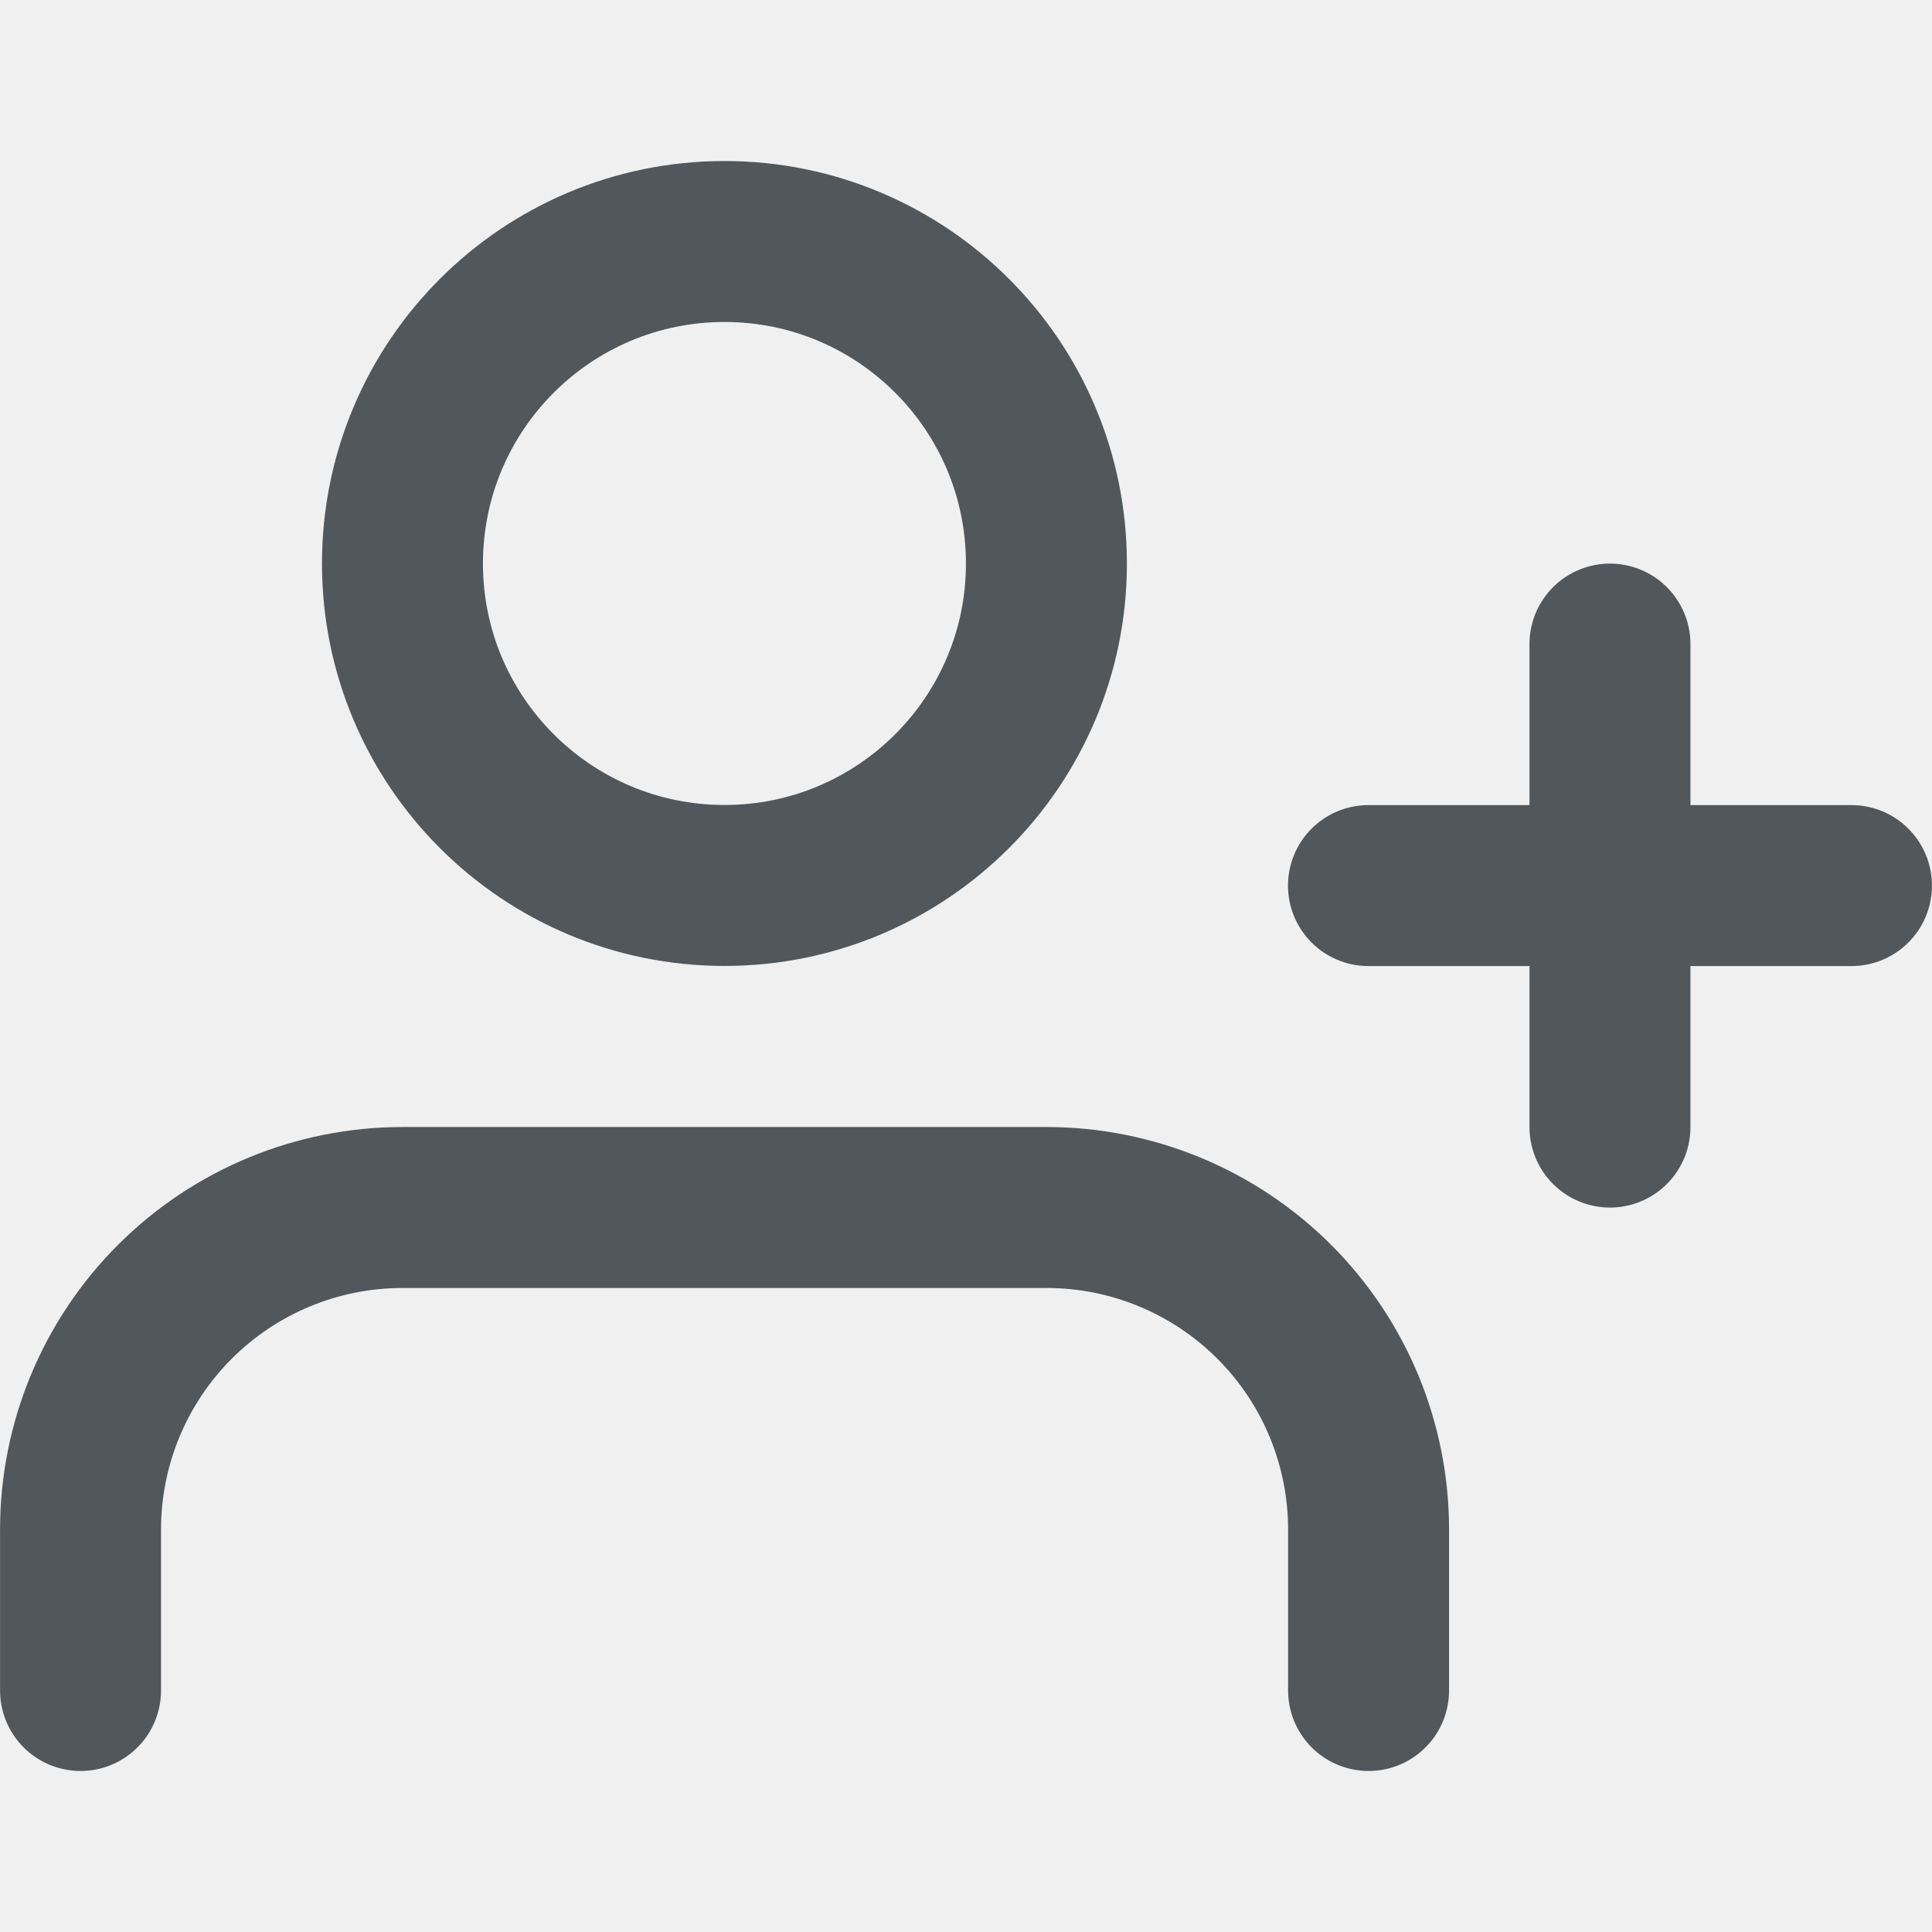
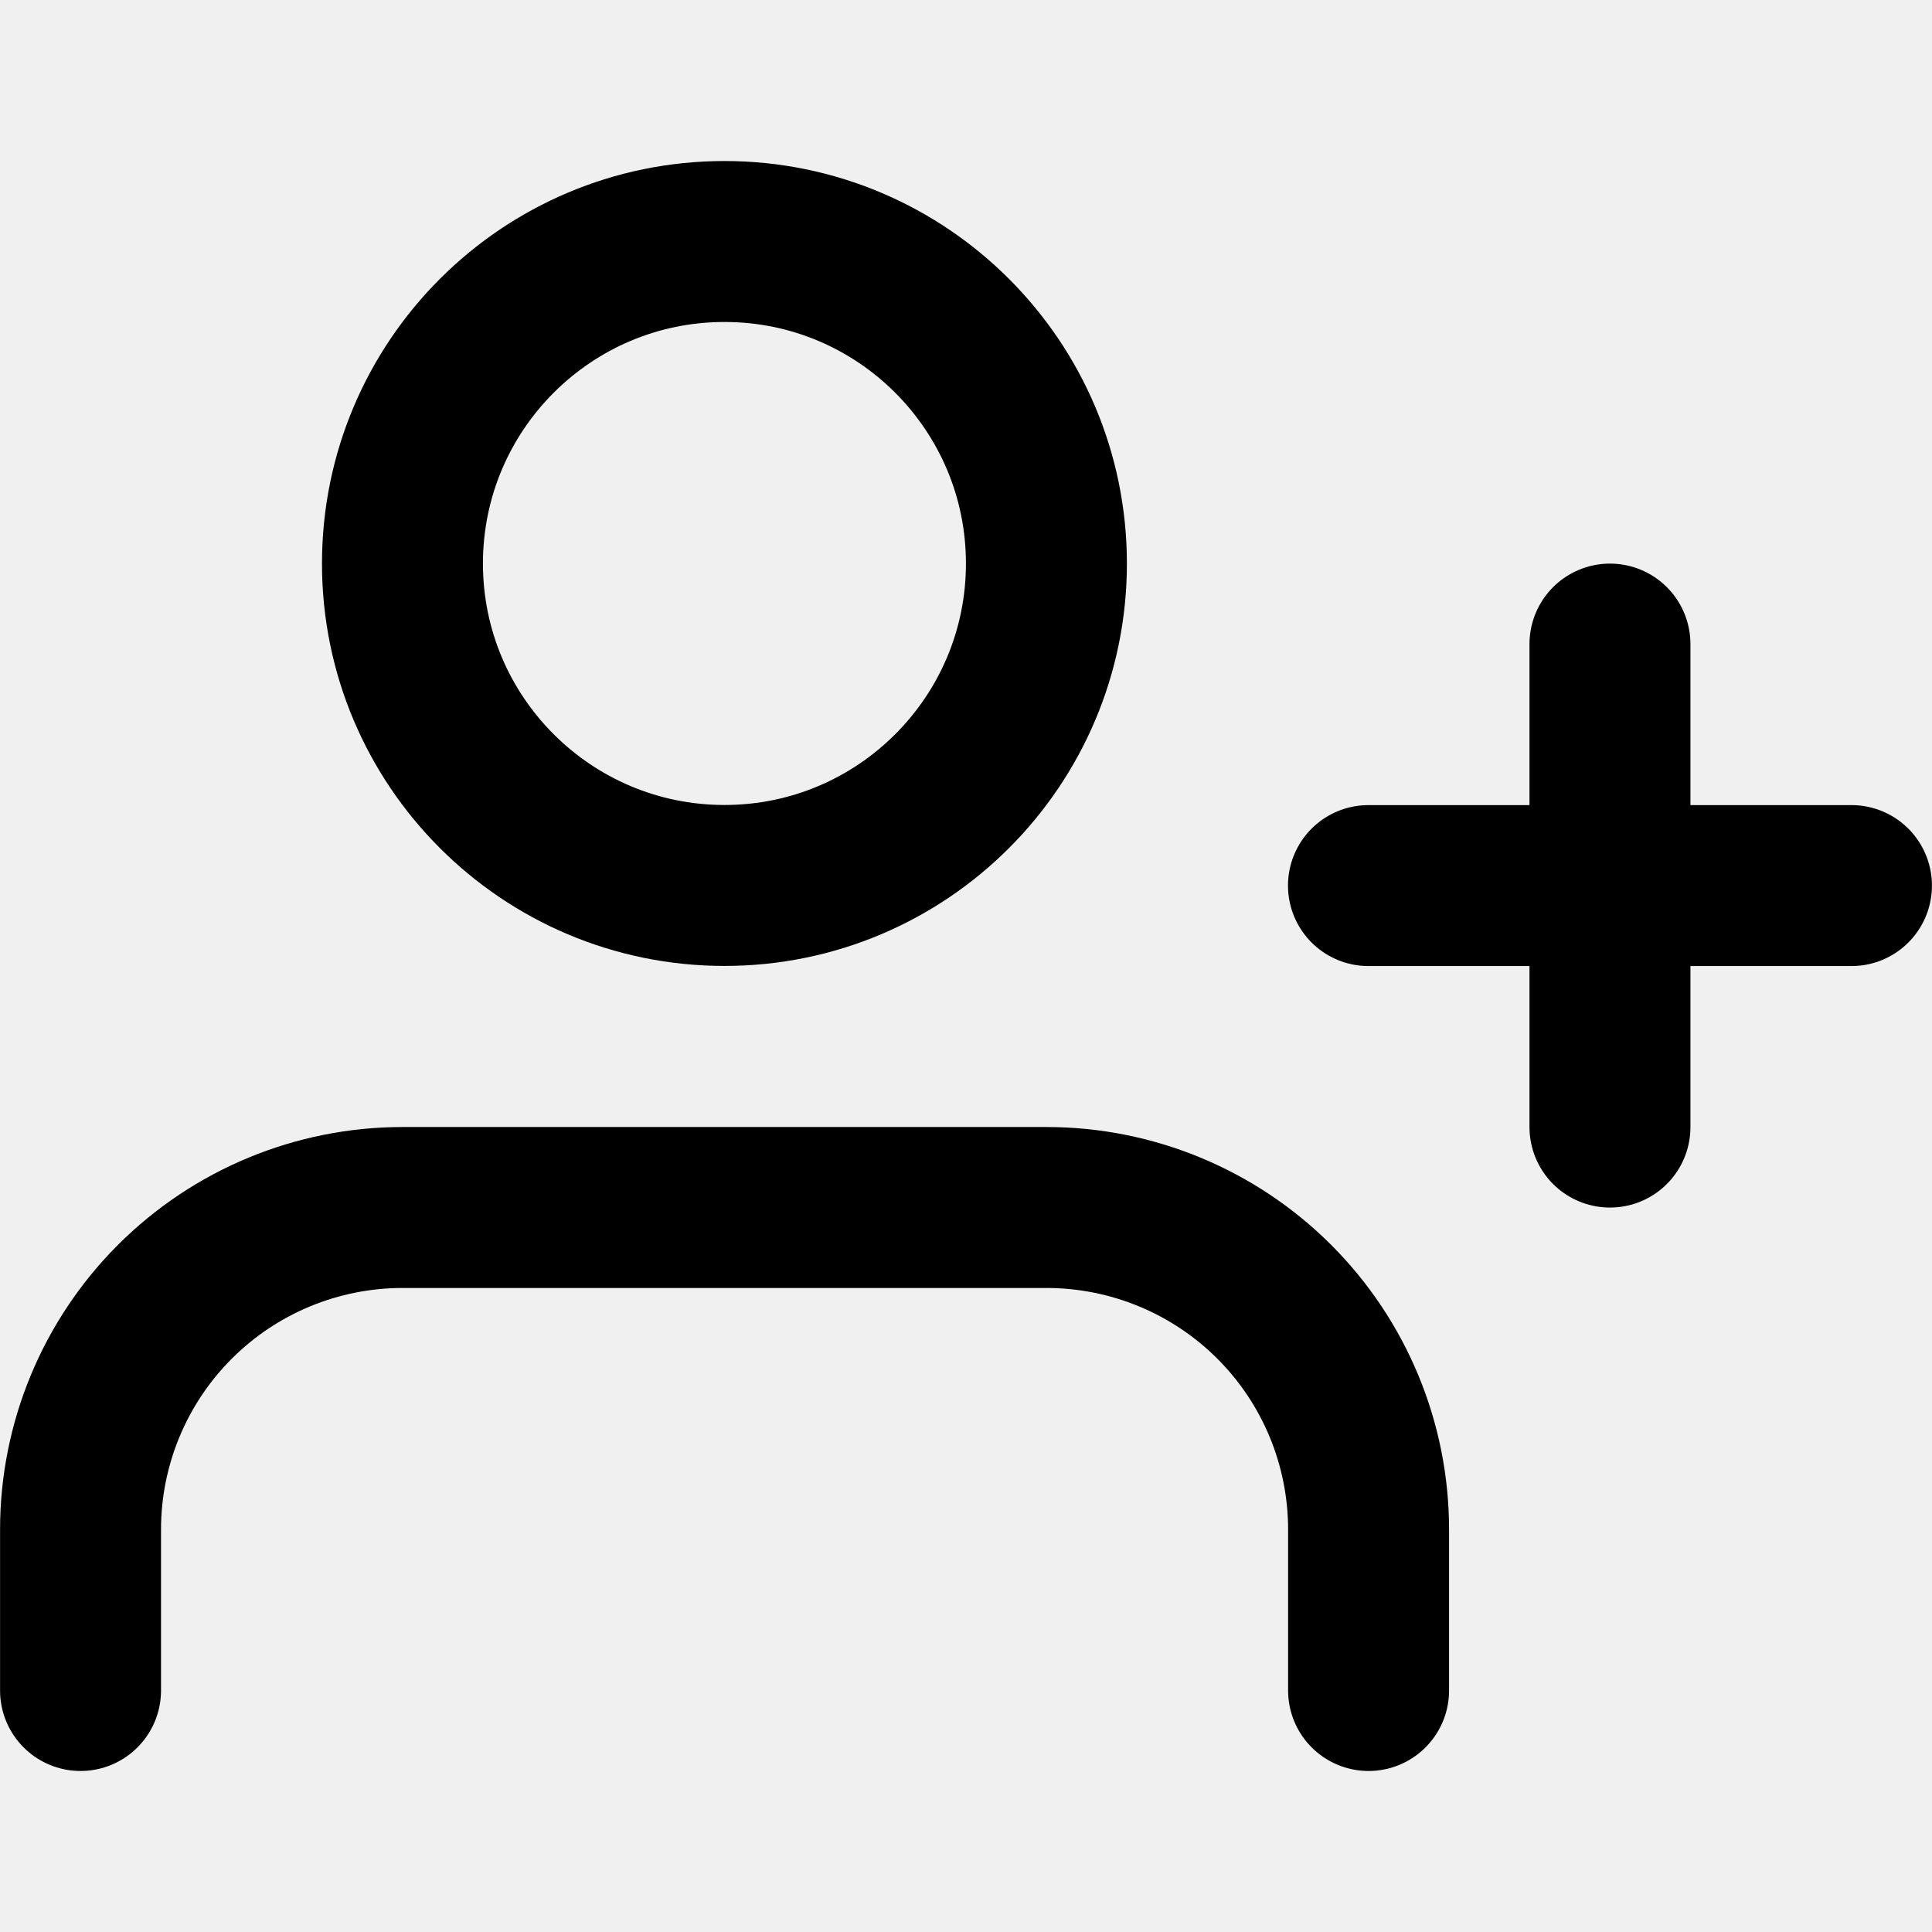
<svg xmlns="http://www.w3.org/2000/svg" width="16" height="16" viewBox="0 0 16 16" fill="none">
  <g clip-path="url(#clip0_2808_11084)">
-     <path d="M11.334 14V12.667C11.334 11.959 11.053 11.281 10.553 10.781C10.053 10.281 9.374 10 8.667 10H3.334C2.626 10 1.948 10.281 1.448 10.781C0.948 11.281 0.667 11.959 0.667 12.667V14" stroke="#51575B" stroke-width="1.333" stroke-linecap="round" stroke-linejoin="round" />
-     <path d="M6 7.333C7.472 7.333 8.666 6.139 8.666 4.667C8.666 3.194 7.472 2 6 2C4.527 2 3.333 3.194 3.333 4.667C3.333 6.139 4.527 7.333 6 7.333Z" stroke="#51575B" stroke-width="1.333" stroke-linecap="round" stroke-linejoin="round" />
-     <path d="M15.333 7.334H11.333" stroke="#51575B" stroke-width="1.333" stroke-linecap="round" stroke-linejoin="round" />
-     <path d="M13.333 5.334V9.334" stroke="#51575B" stroke-width="1.333" stroke-linecap="round" stroke-linejoin="round" />
+     <path d="M11.334 14V12.667C11.334 11.959 11.053 11.281 10.553 10.781C10.053 10.281 9.374 10 8.667 10H3.334C2.626 10 1.948 10.281 1.448 10.781C0.948 11.281 0.667 11.959 0.667 12.667V14" stroke="currentColor" stroke-width="1.333" stroke-linecap="round" stroke-linejoin="round" />
+     <path d="M6 7.333C7.472 7.333 8.666 6.139 8.666 4.667C8.666 3.194 7.472 2 6 2C4.527 2 3.333 3.194 3.333 4.667C3.333 6.139 4.527 7.333 6 7.333Z" stroke="currentColor" stroke-width="1.333" stroke-linecap="round" stroke-linejoin="round" />
+     <path d="M15.333 7.334H11.333" stroke="currentColor" stroke-width="1.333" stroke-linecap="round" stroke-linejoin="round" />
+     <path d="M13.333 5.334V9.334" stroke="currentColor" stroke-width="1.333" stroke-linecap="round" stroke-linejoin="round" />
  </g>
  <defs>
    <clipPath id="clip0_2808_11084">
      <rect width="16" height="16" fill="white" />
    </clipPath>
  </defs>
</svg>
